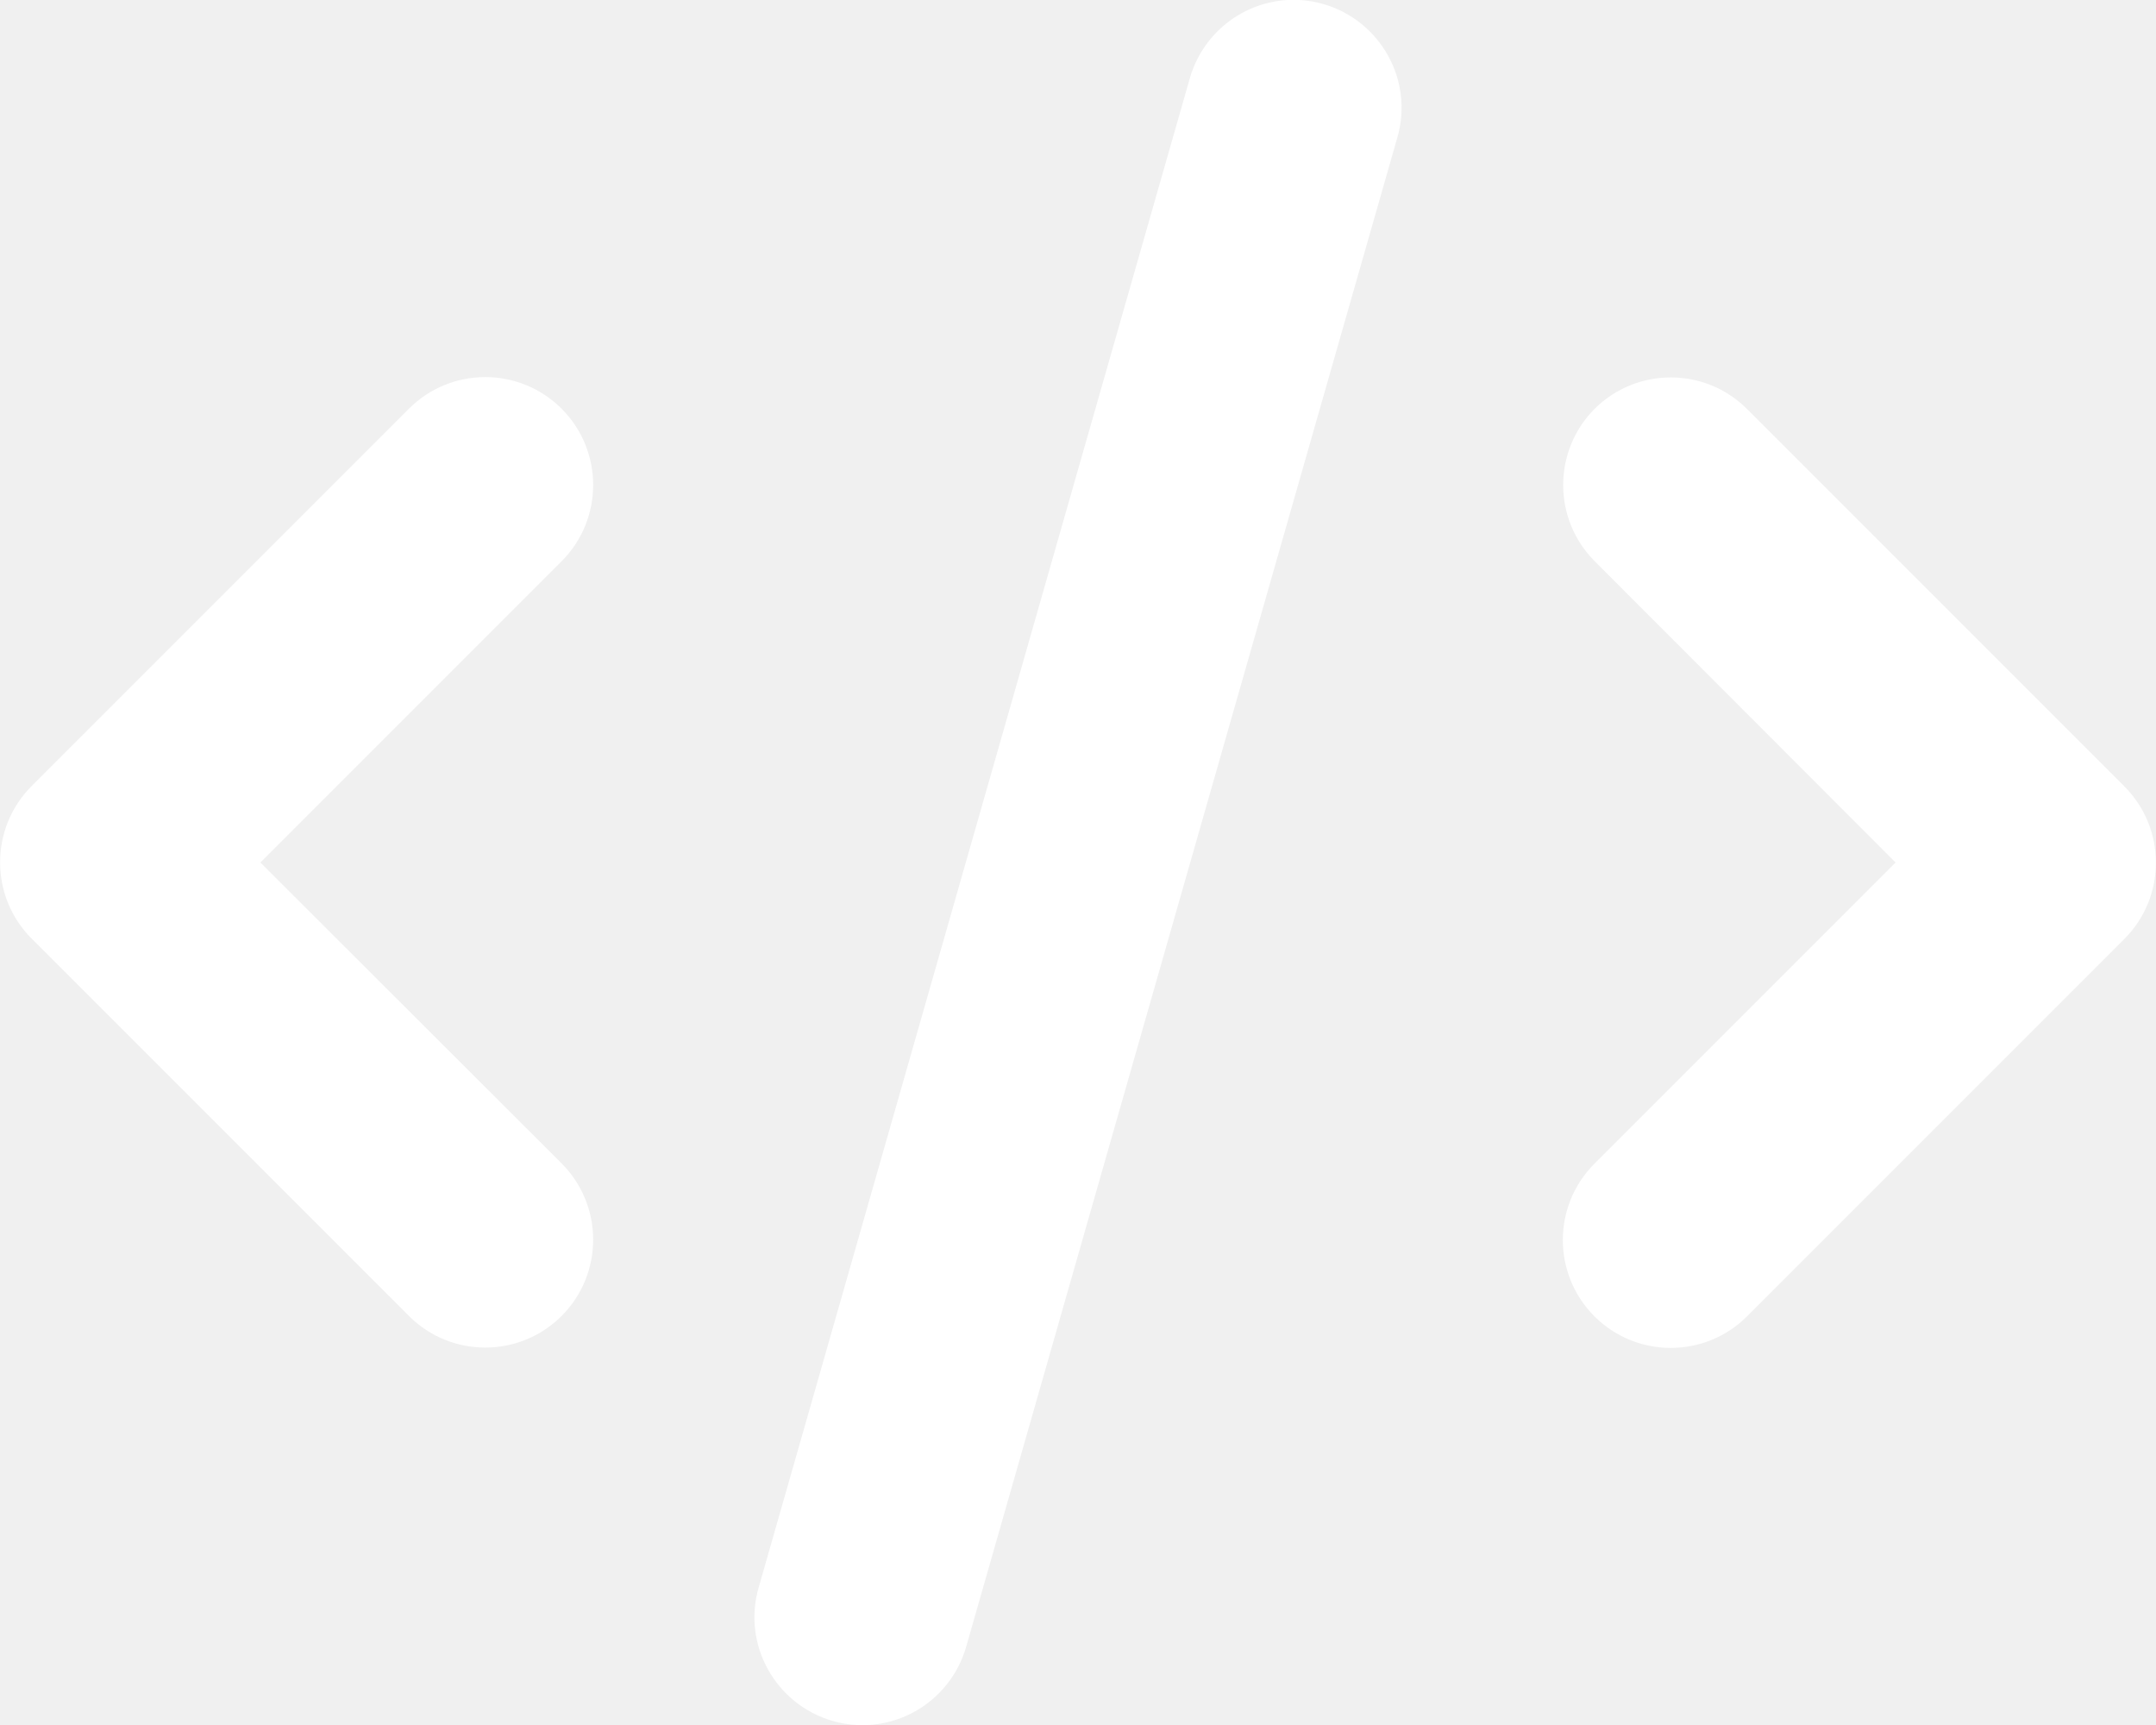
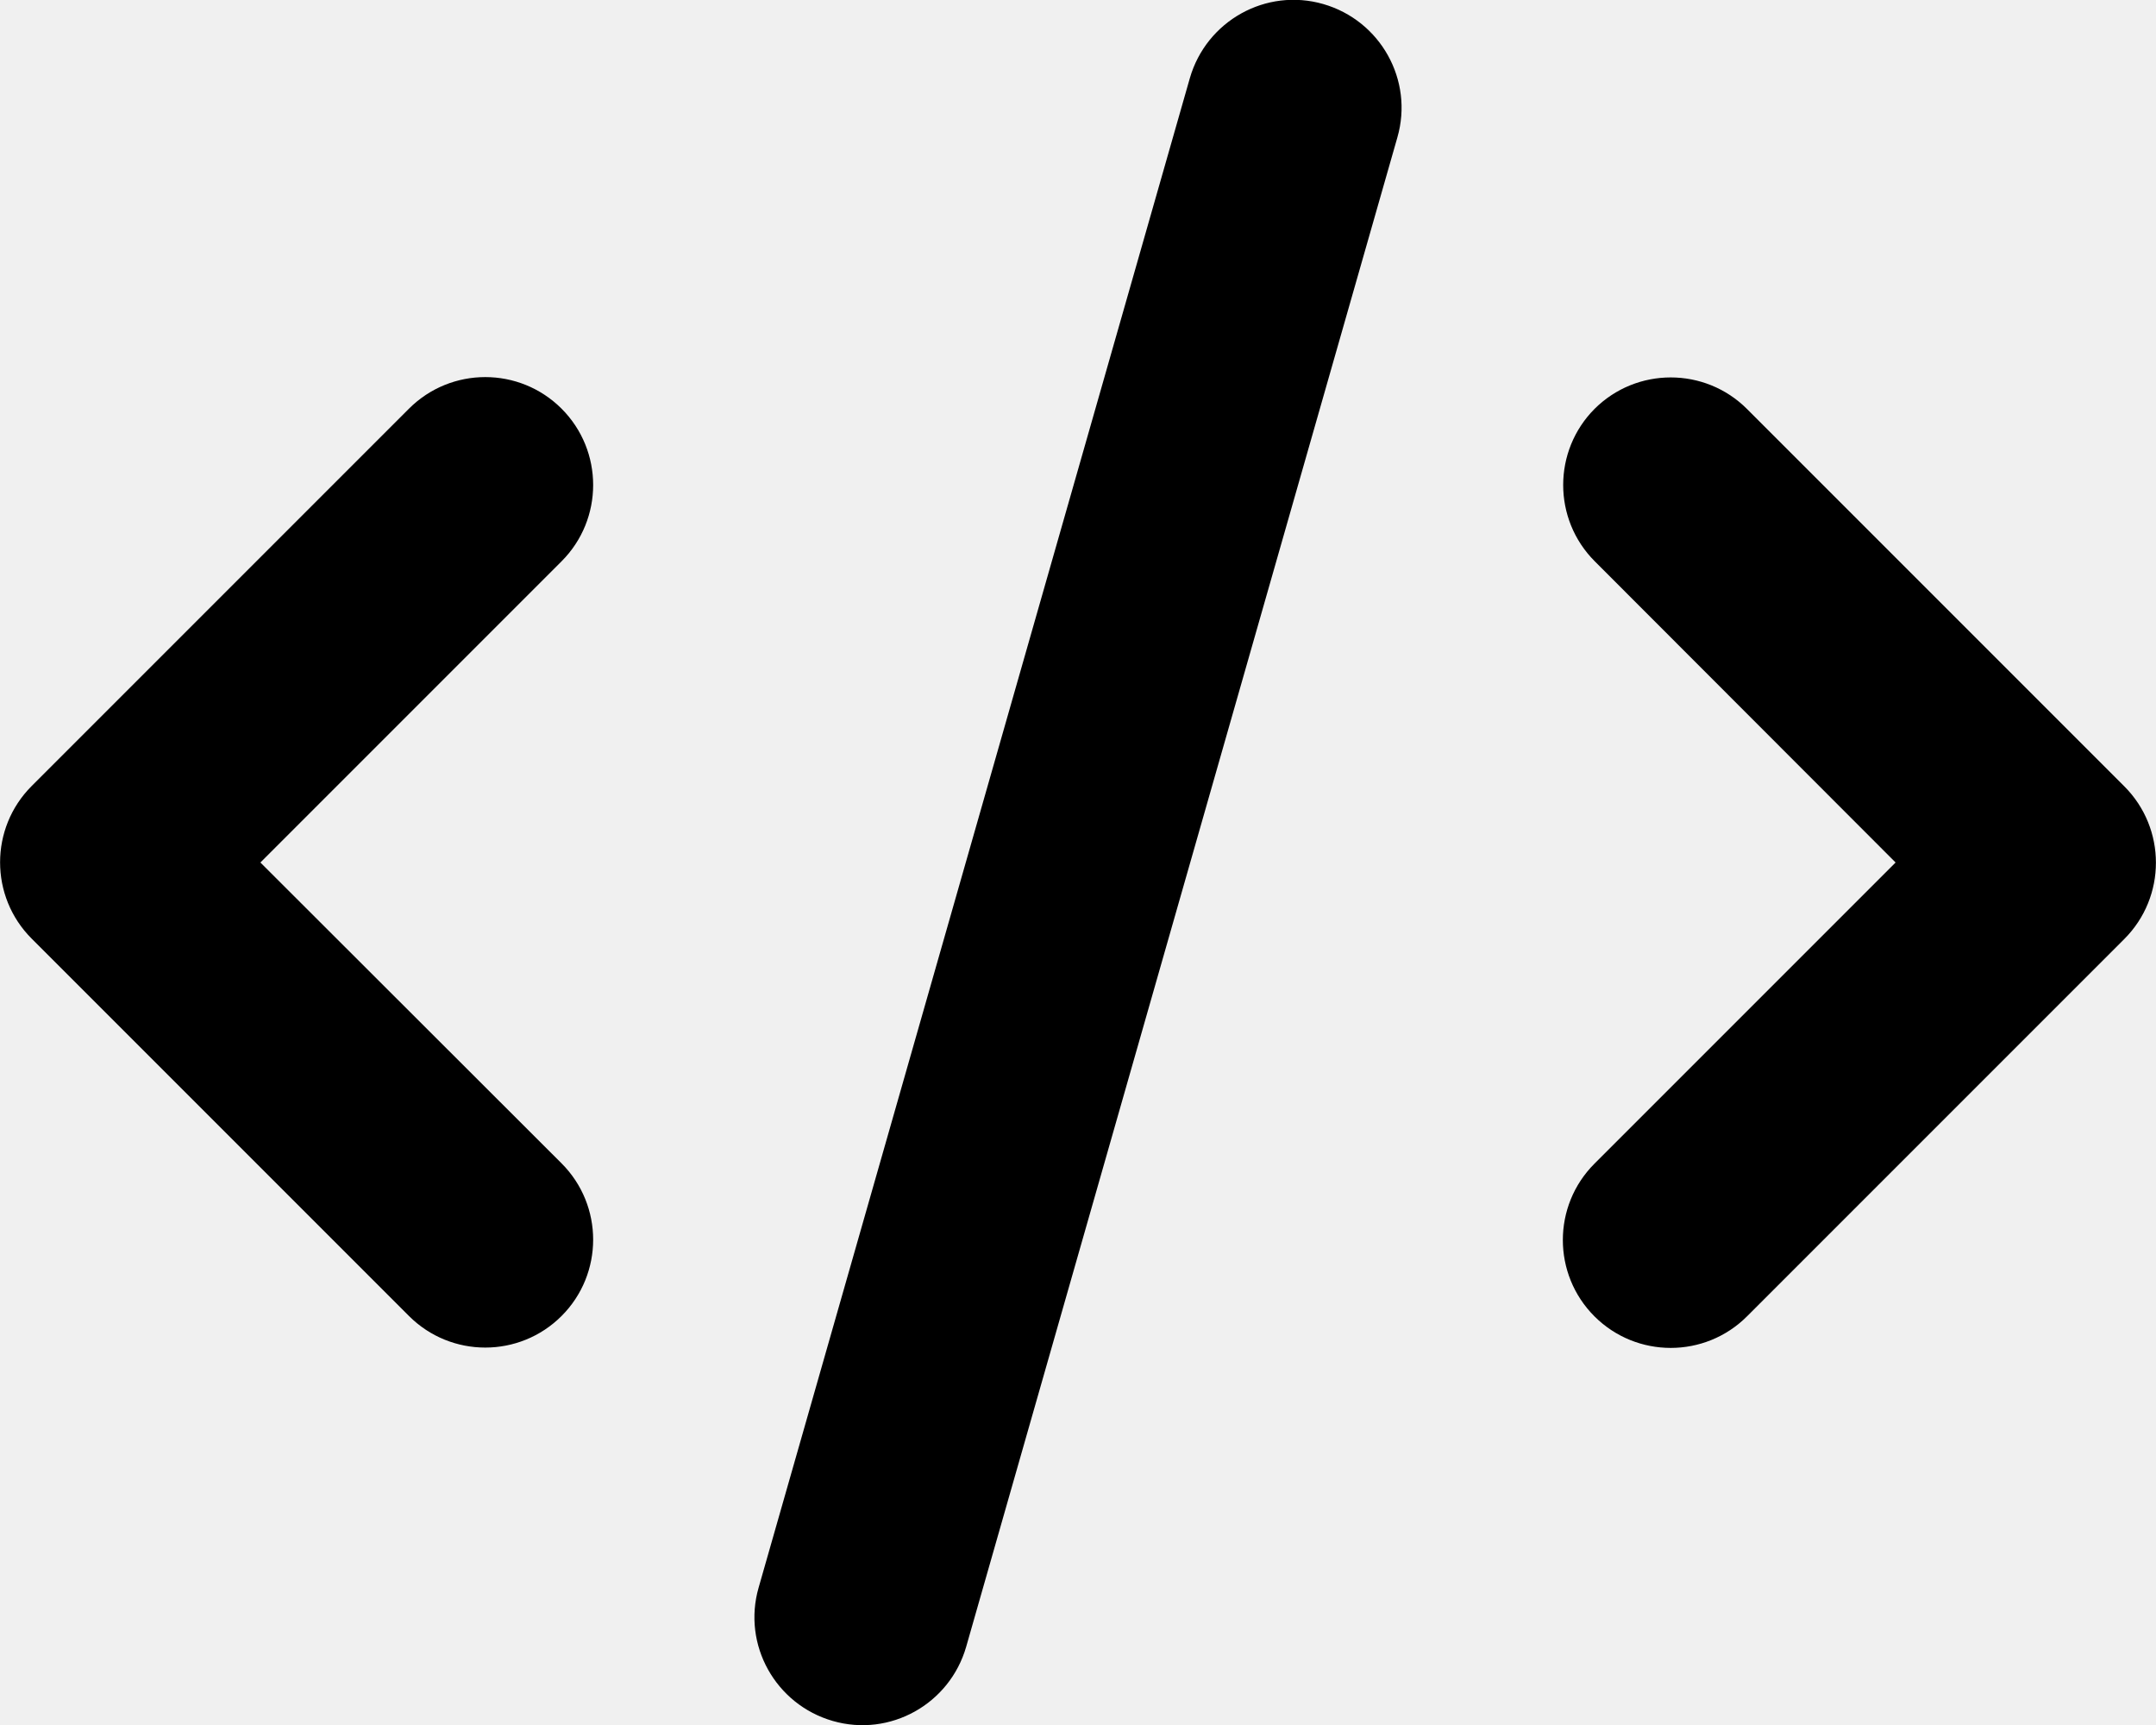
- <svg xmlns="http://www.w3.org/2000/svg" fill="white" viewBox="0 0 640 512">
+ <svg xmlns="http://www.w3.org/2000/svg" fill="black" viewBox="0 0 640 512">
  <path d="M392.8 1.2c-17-4.9-34.7 5-39.6 22l-128 448c-4.9 17 5 34.7 22 39.6s34.7-5 39.6-22l128-448c4.9-17-5-34.7-22-39.6zm80.6 120.1c-12.5 12.5-12.5 32.8 0 45.3L562.7 256l-89.4 89.4c-12.5 12.5-12.5 32.8 0 45.3s32.8 12.5 45.3 0l112-112c12.5-12.5 12.5-32.8 0-45.3l-112-112c-12.5-12.5-32.8-12.5-45.3 0zm-306.7 0c-12.5-12.5-32.8-12.5-45.3 0l-112 112c-12.5 12.5-12.5 32.8 0 45.3l112 112c12.5 12.5 32.8 12.5 45.3 0s12.5-32.8 0-45.3L77.3 256l89.4-89.4c12.5-12.5 12.5-32.8 0-45.3z" />
</svg>
